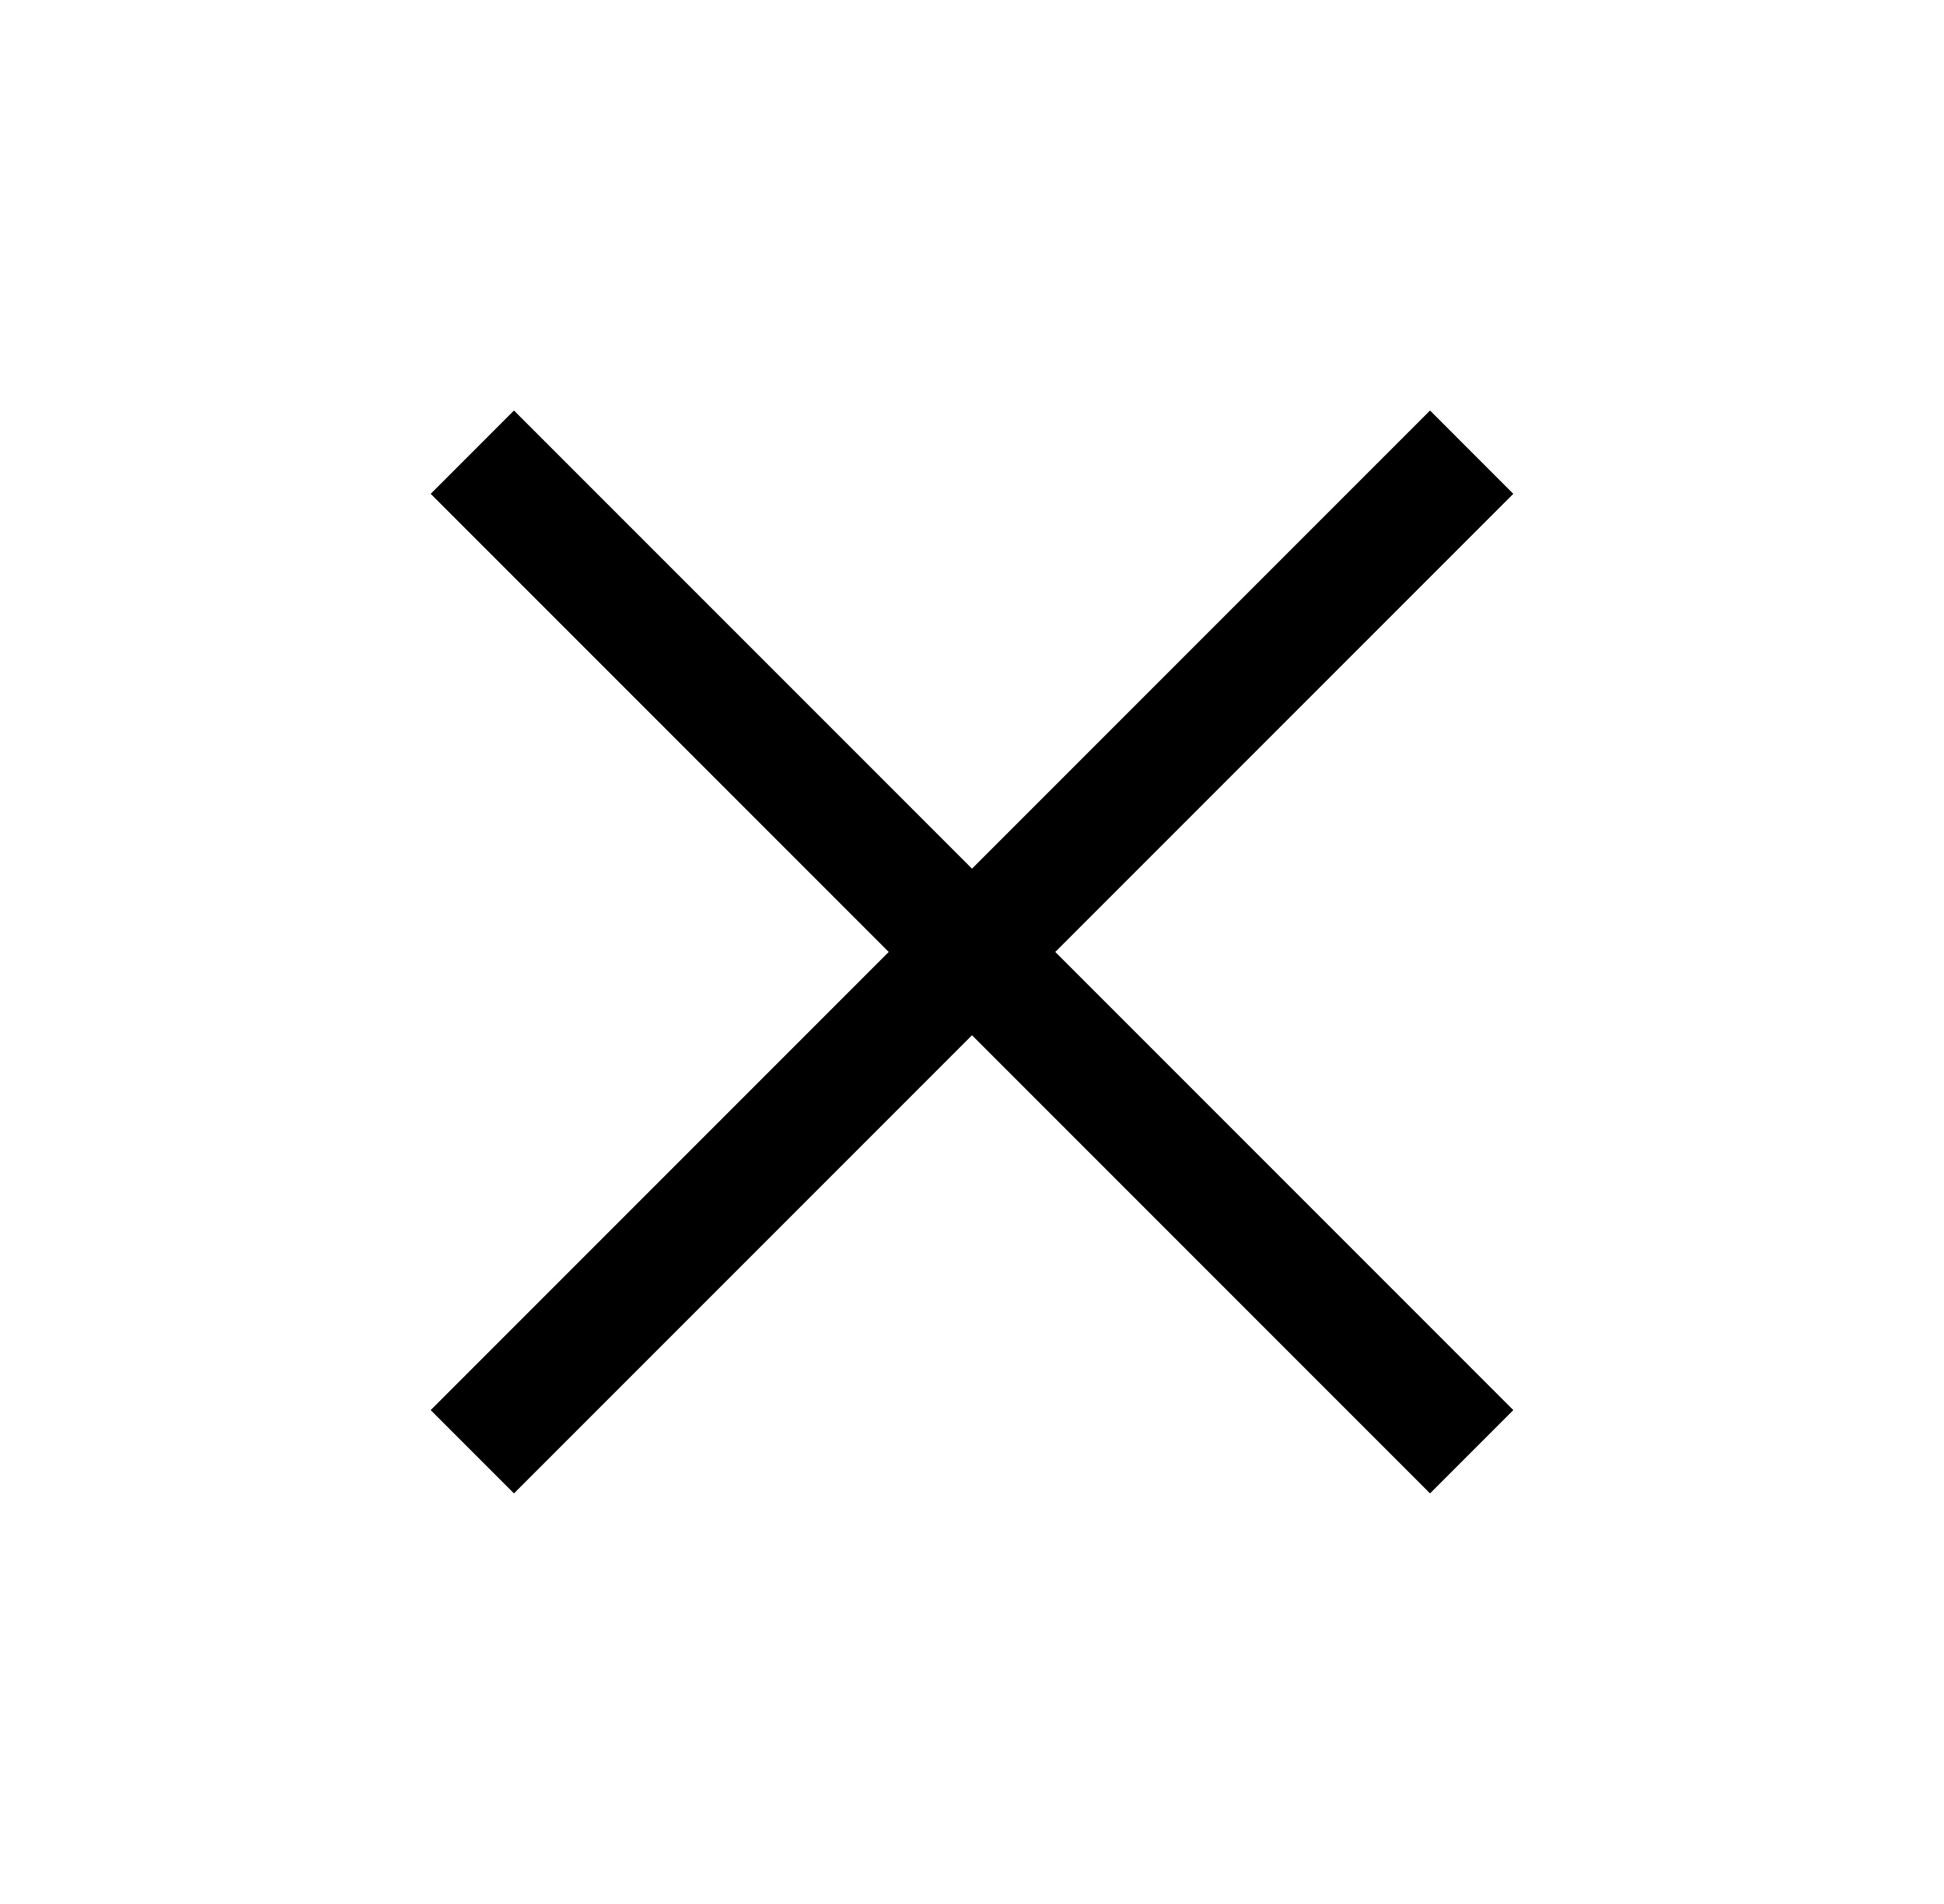
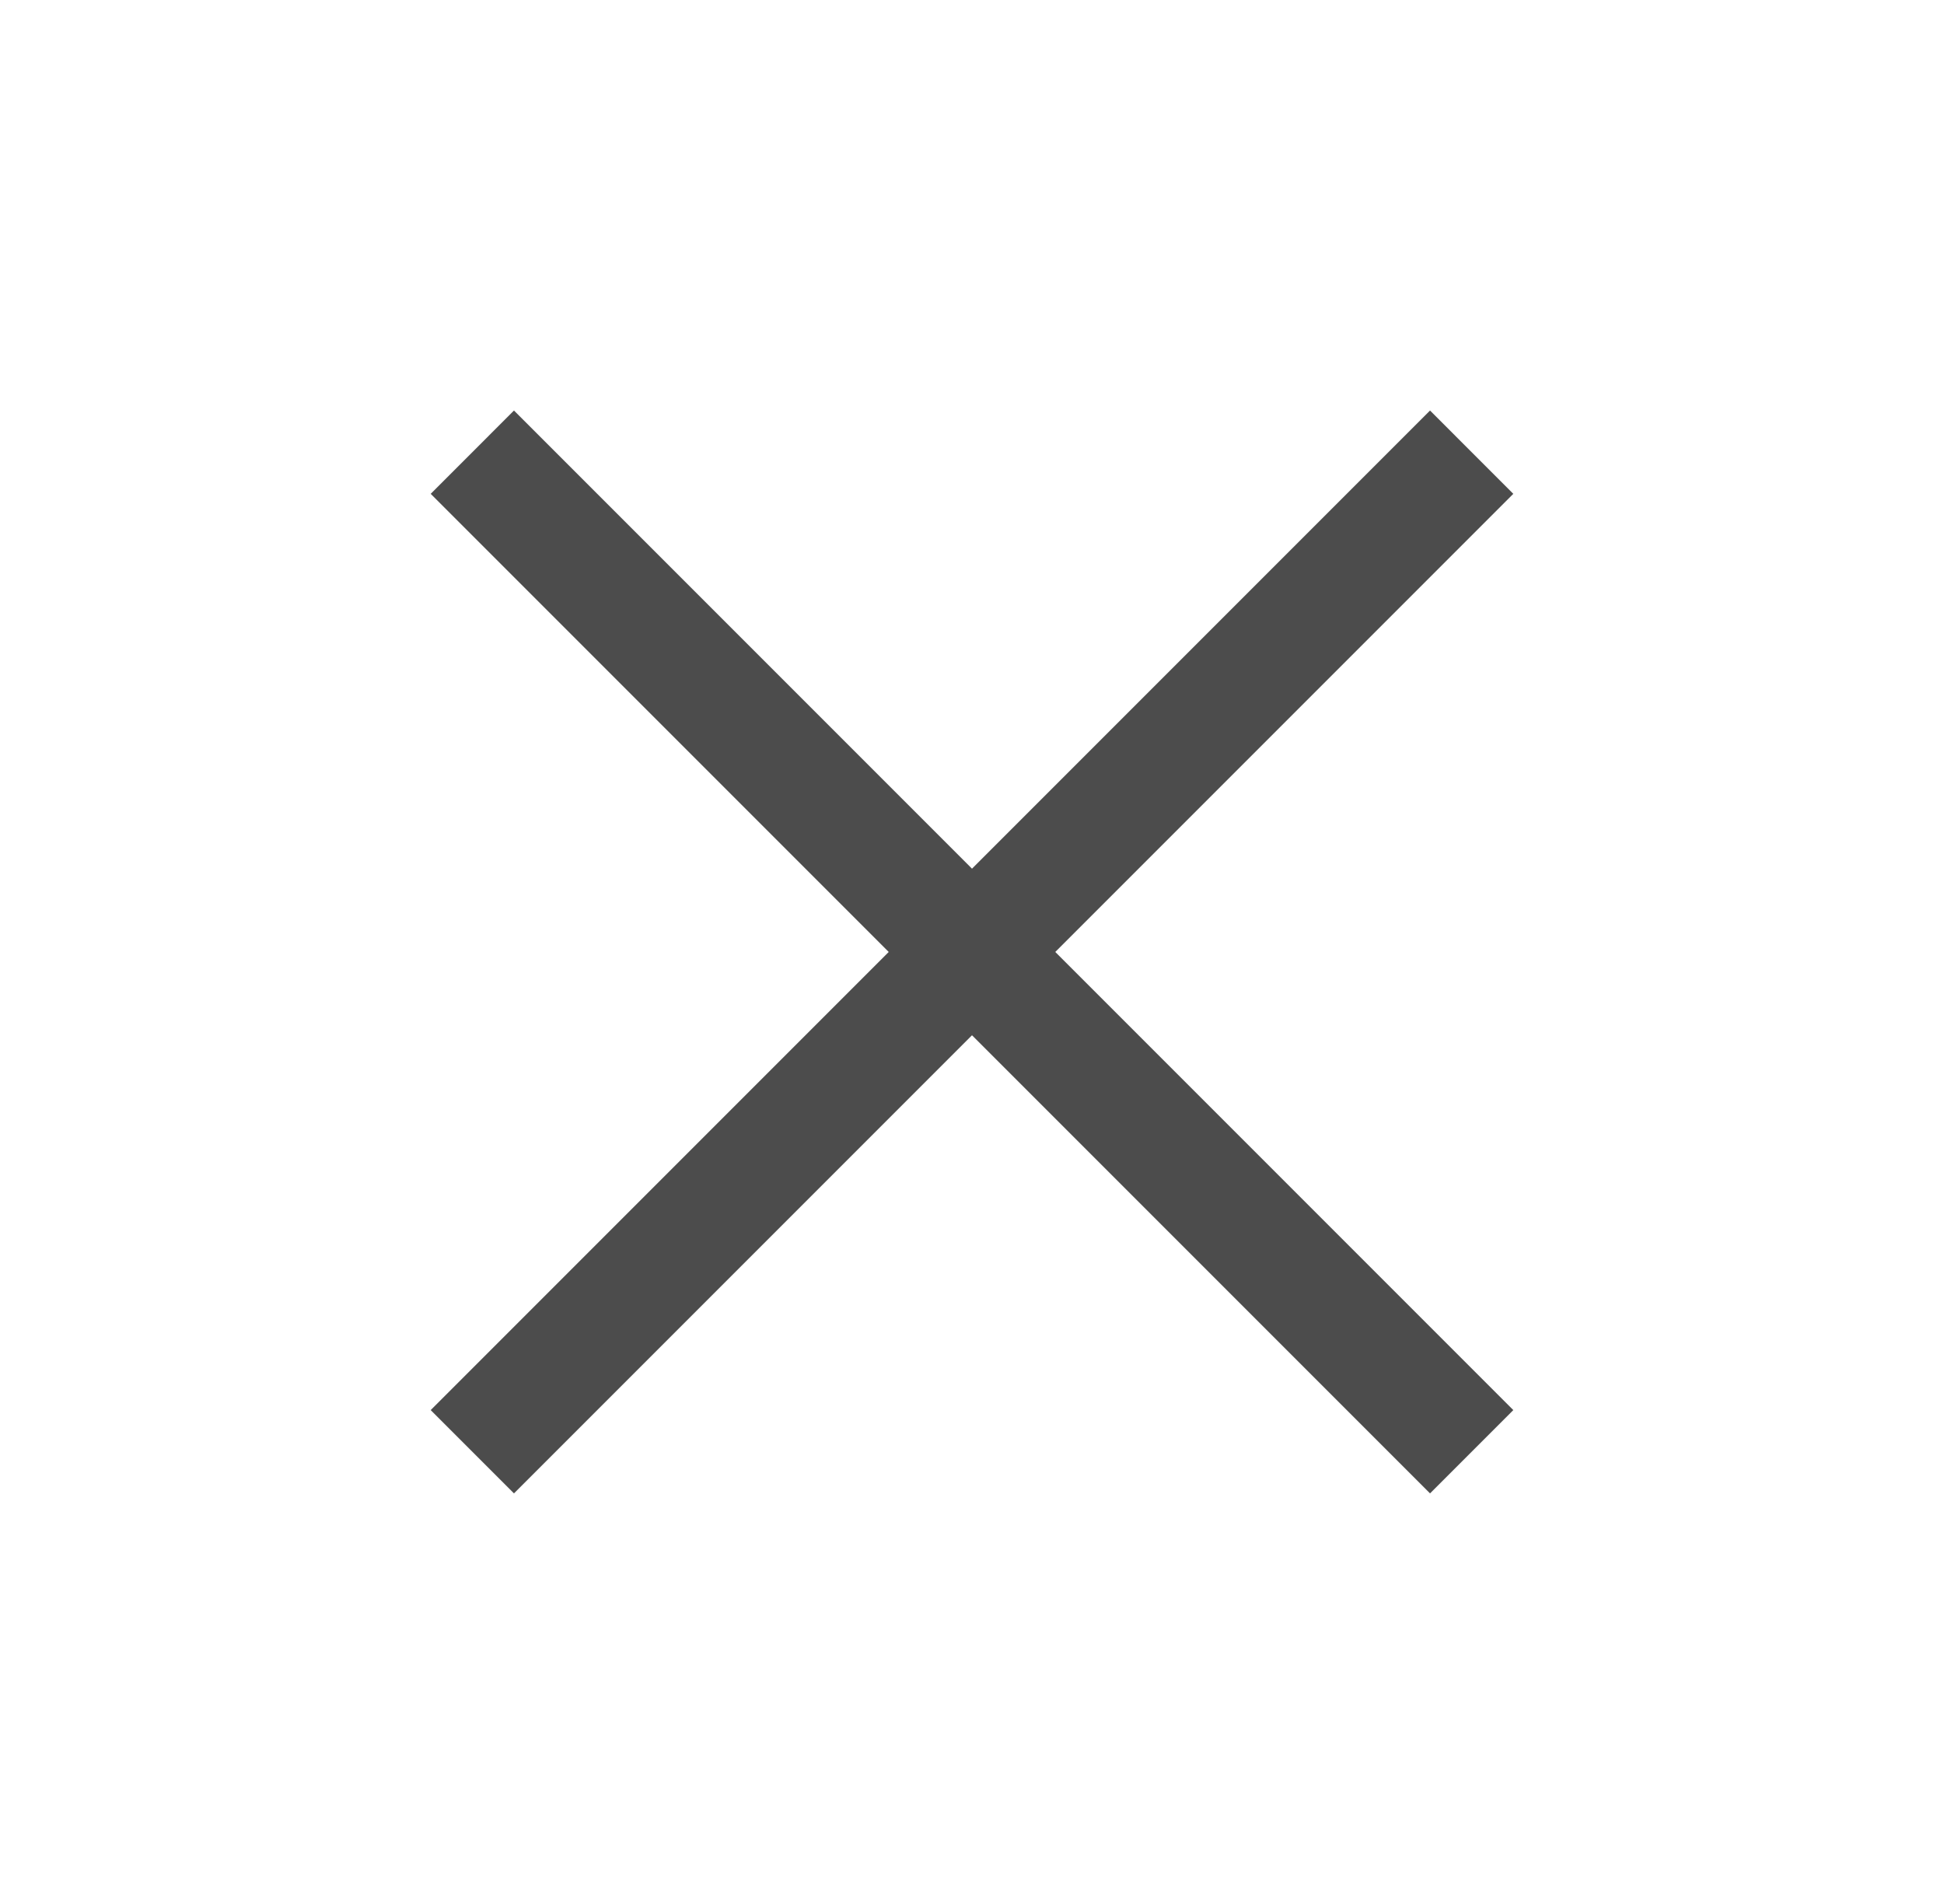
<svg xmlns="http://www.w3.org/2000/svg" height="47" viewBox="0 96 960 960" width="48">
-   <path d="m249 849-42-42 231-231-231-231 42-42 231 231 231-231 42 42-231 231 231 231-42 42-231-231-231 231Z" />
+   <path d="m249 849-42-42 231-231-231-231 42-42 231 231 231-231 42 42-231 231 231 231-42 42-231-231-231 231Z" fill="#000000b3" />
</svg>
